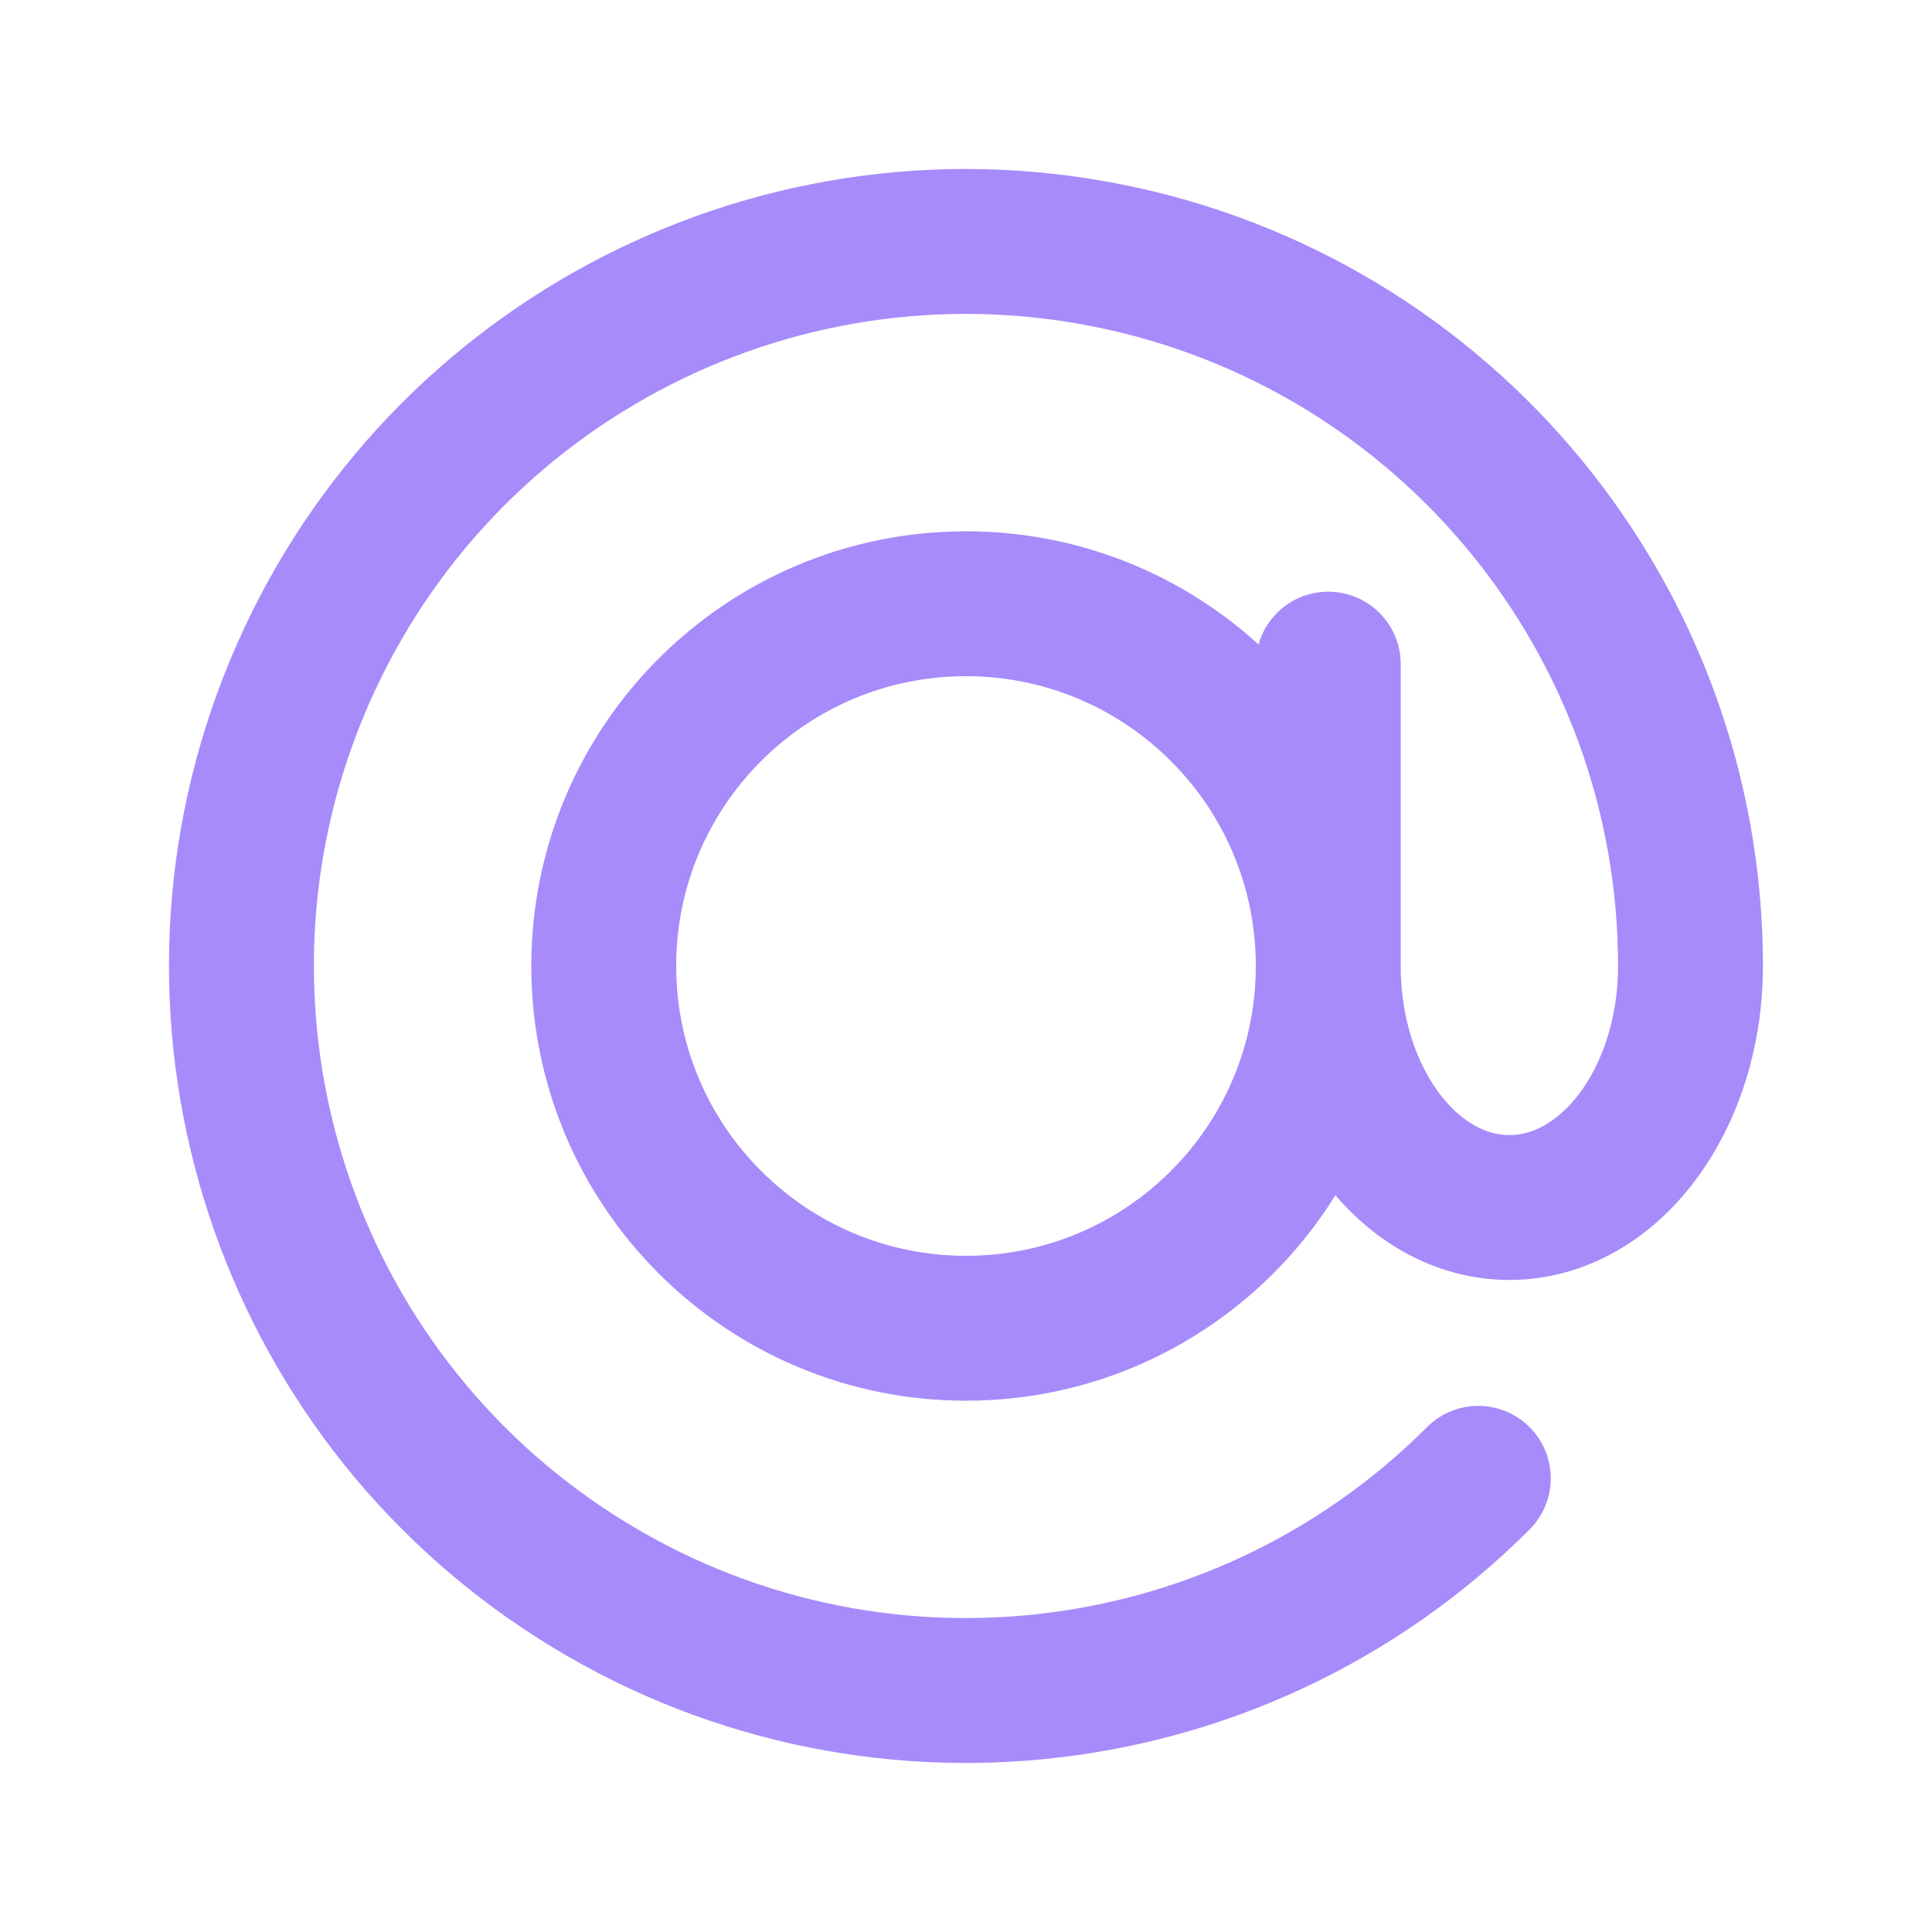
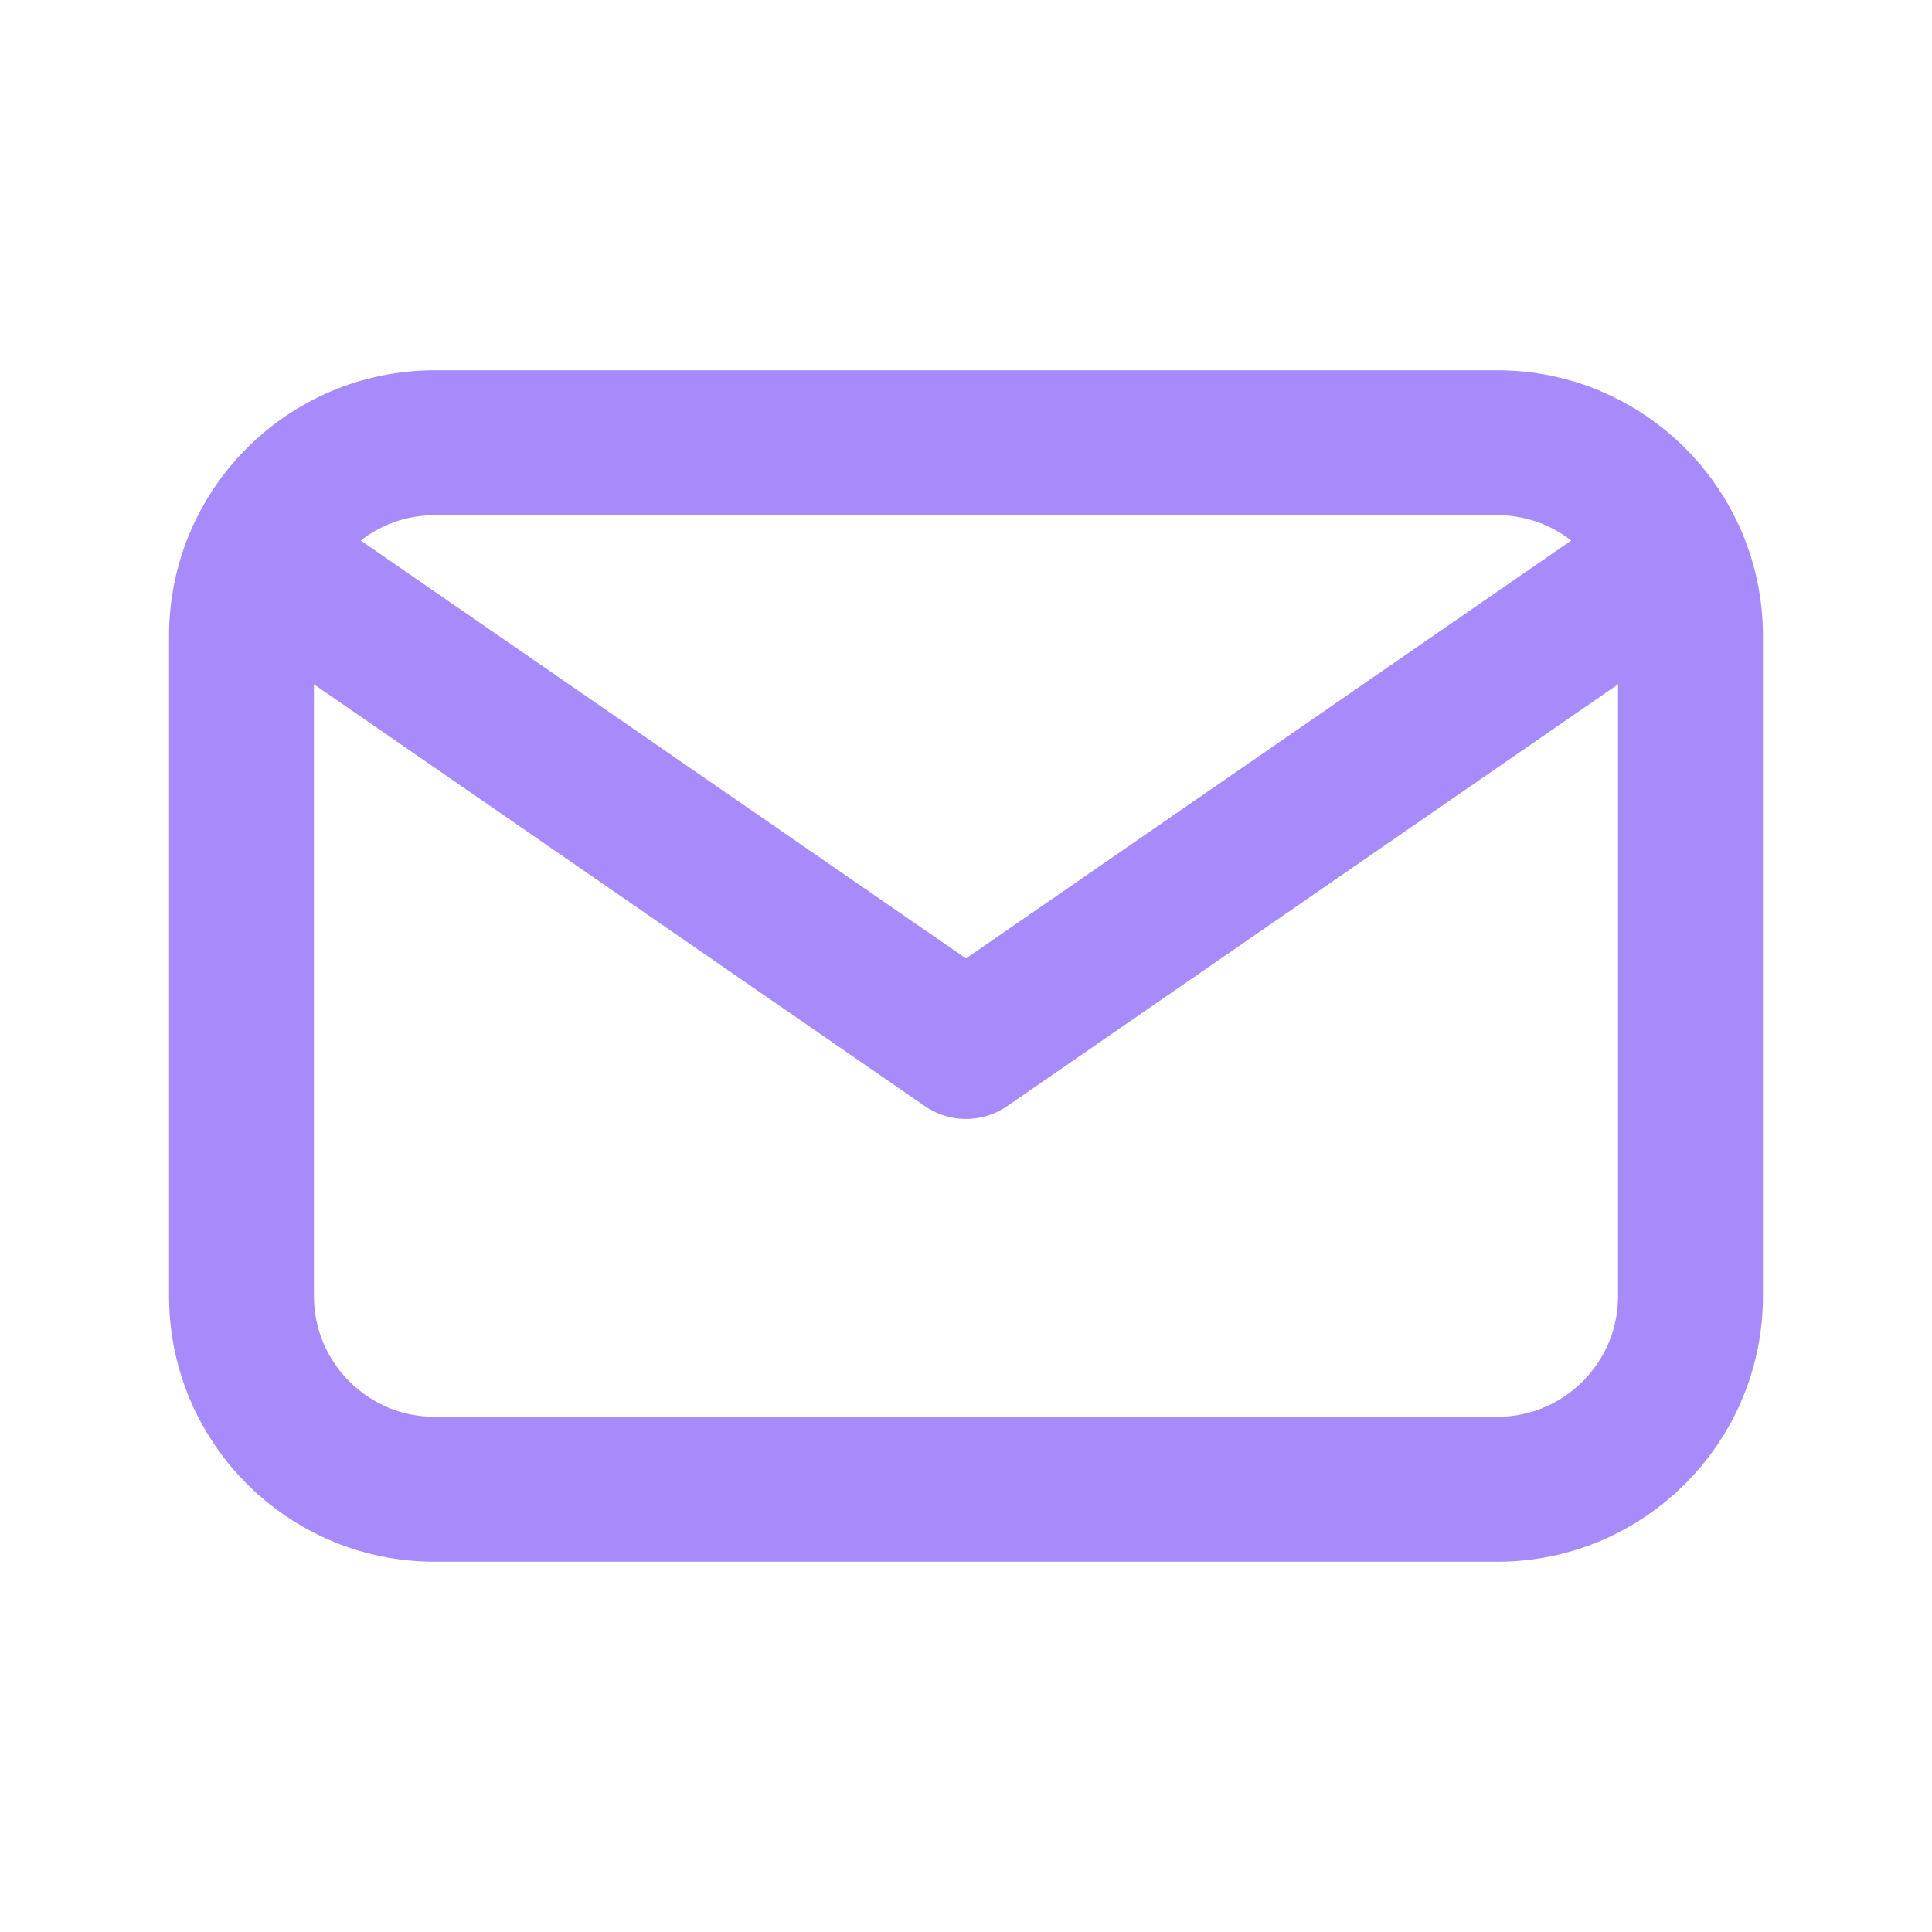
<svg xmlns="http://www.w3.org/2000/svg" fill="none" width="40" height="40" viewBox="0 0 24 24">
-   <path stroke="#A78BFA" stroke-width="1.8" stroke-linecap="round" stroke-linejoin="round" d="M16.5 12a4.5 4.5 0 1 1-9 0 4.5 4.5 0 0 1 9 0zm0 0c0 1.657 1.007 3 2.25 3S21 13.657 21 12a9 9 0 1 0-2.636 6.364M16.5 12V8.25" />
+   <rect x="3" y="5.5" width="18" height="13" rx="2.4" stroke="#A78BFA" stroke-width="1.8" stroke-linejoin="round" fill="none" />
+   <path d="M3.6 7.2 12 13l8.4-5.8" stroke="#A78BFA" stroke-width="1.8" stroke-linecap="round" stroke-linejoin="round" fill="none" />
</svg>
